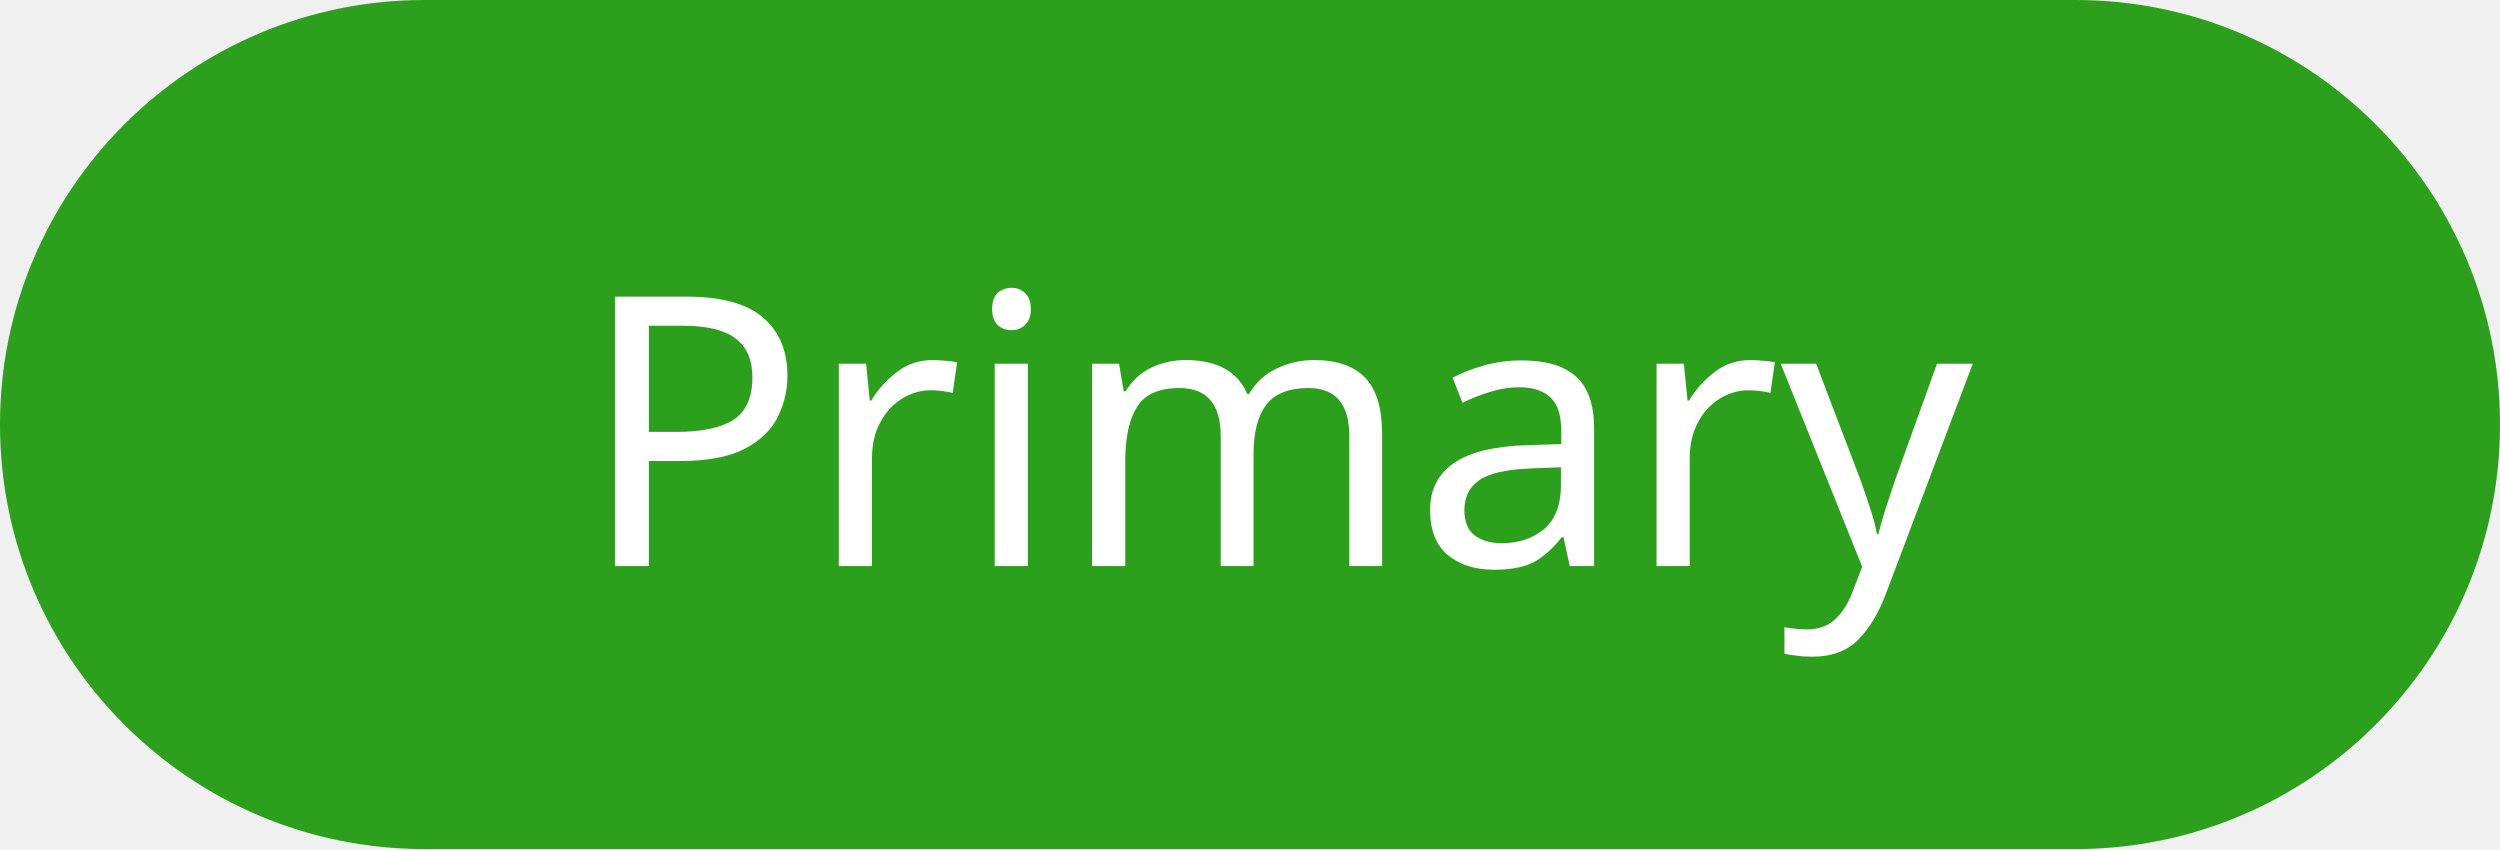
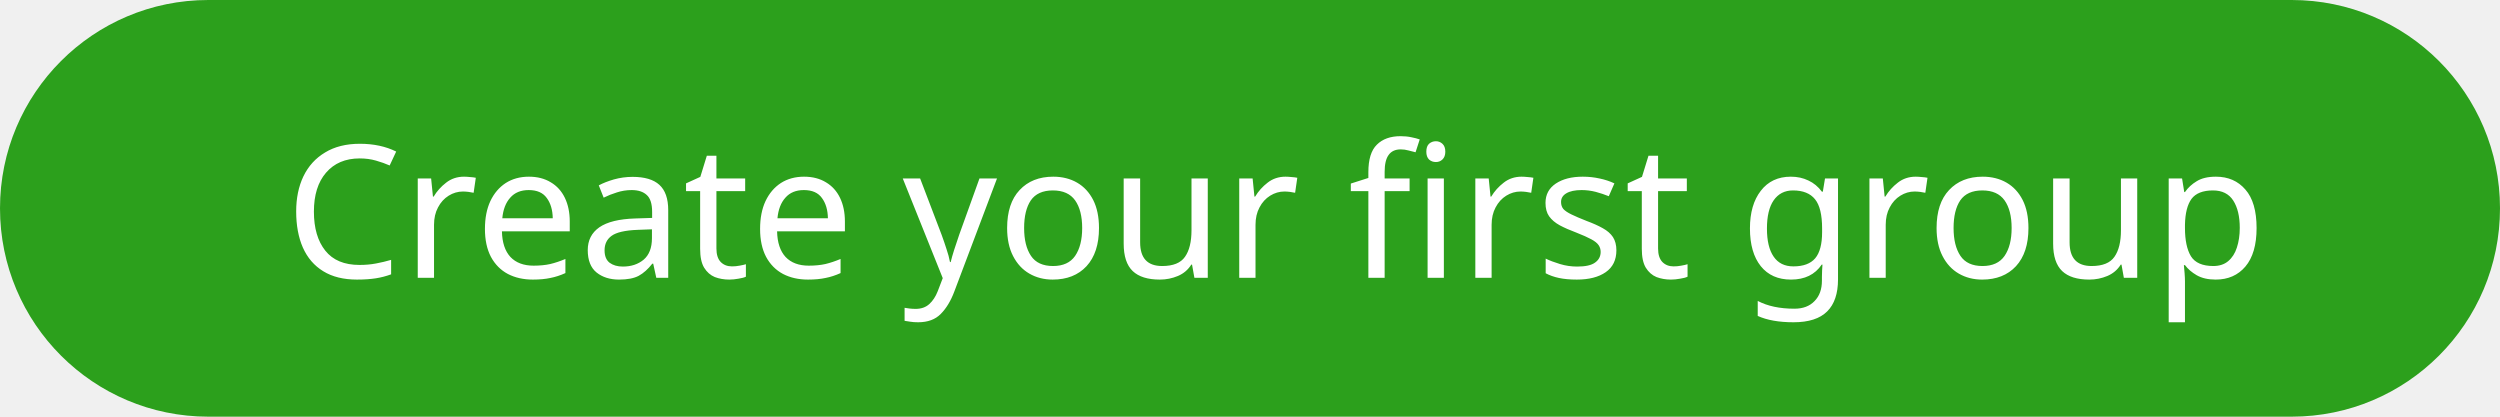
- <svg xmlns="http://www.w3.org/2000/svg" width="106px" height="36px" viewBox="0 0 106 36" version="1.1">
-   <g id="Visual-Design" stroke="none" stroke-width="1" fill="none" fill-rule="evenodd">
-     <g id="Colors" transform="translate(-255, -6527)">
-       <g id="04---3btns-with-Image-Copy-8" transform="translate(0, 6063)">
-         <g id="Group" transform="translate(20, 20)">
-           <g id="btn" transform="translate(235, 444)">
-             <path d="M18,0 L88,0 C97.941,0 106,8.059 106,18 C106,27.941 97.941,36 88,36 L18,36 C8.059,36 2.13162821e-14,27.941 2.13162821e-14,18 C2.13162821e-14,8.059 8.059,0 18,0 Z" id="Primary-button" fill="#2CA01C" fill-rule="nonzero" />
-             <g id="✏️-Primary-Label" transform="translate(24, 9)" fill="#FFFFFF" font-family="AvenirNextforINTUIT-Demi, AvenirNext forINTUIT" font-size="16" font-weight="400">
-               <text id="Primary">
-                 <tspan x="0.528" y="15">Primary</tspan>
-               </text>
-             </g>
+ <svg xmlns="http://www.w3.org/2000/svg" width="216px" height="36px" viewBox="0 0 216 36" version="1.1">
+   <g id="Visual-Design-Final" stroke="none" stroke-width="1" fill="none" fill-rule="evenodd">
+     <g id="Colors" transform="translate(-200, -647)" fill-rule="nonzero">
+       <g id="04---3btns-with-Image-Copy-22" transform="translate(0, 183)">
+         <g id="Group-Copy" transform="translate(20, 20)">
+           <g id="btn" transform="translate(180, 444)">
+             <path d="M18,0 L198,0 C207.941,0 216,8.059 216,18 C216,27.941 207.941,36 198,36 L18,36 C8.059,36 1.42108547e-14,27.941 1.42108547e-14,18 C1.42108547e-14,8.059 8.059,0 18,0 Z" id="Primary-button" fill="#2CA01C" />
+             <text id="Create-your-first-gr" fill="#FFFFFF" font-family="AvenirNextforINTUIT-Demi, AvenirNext forINTUIT" font-size="16" font-weight="400">
+               <tspan x="24.62" y="24">Create your first group</tspan>
+             </text>
          </g>
        </g>
      </g>
    </g>
  </g>
</svg>
